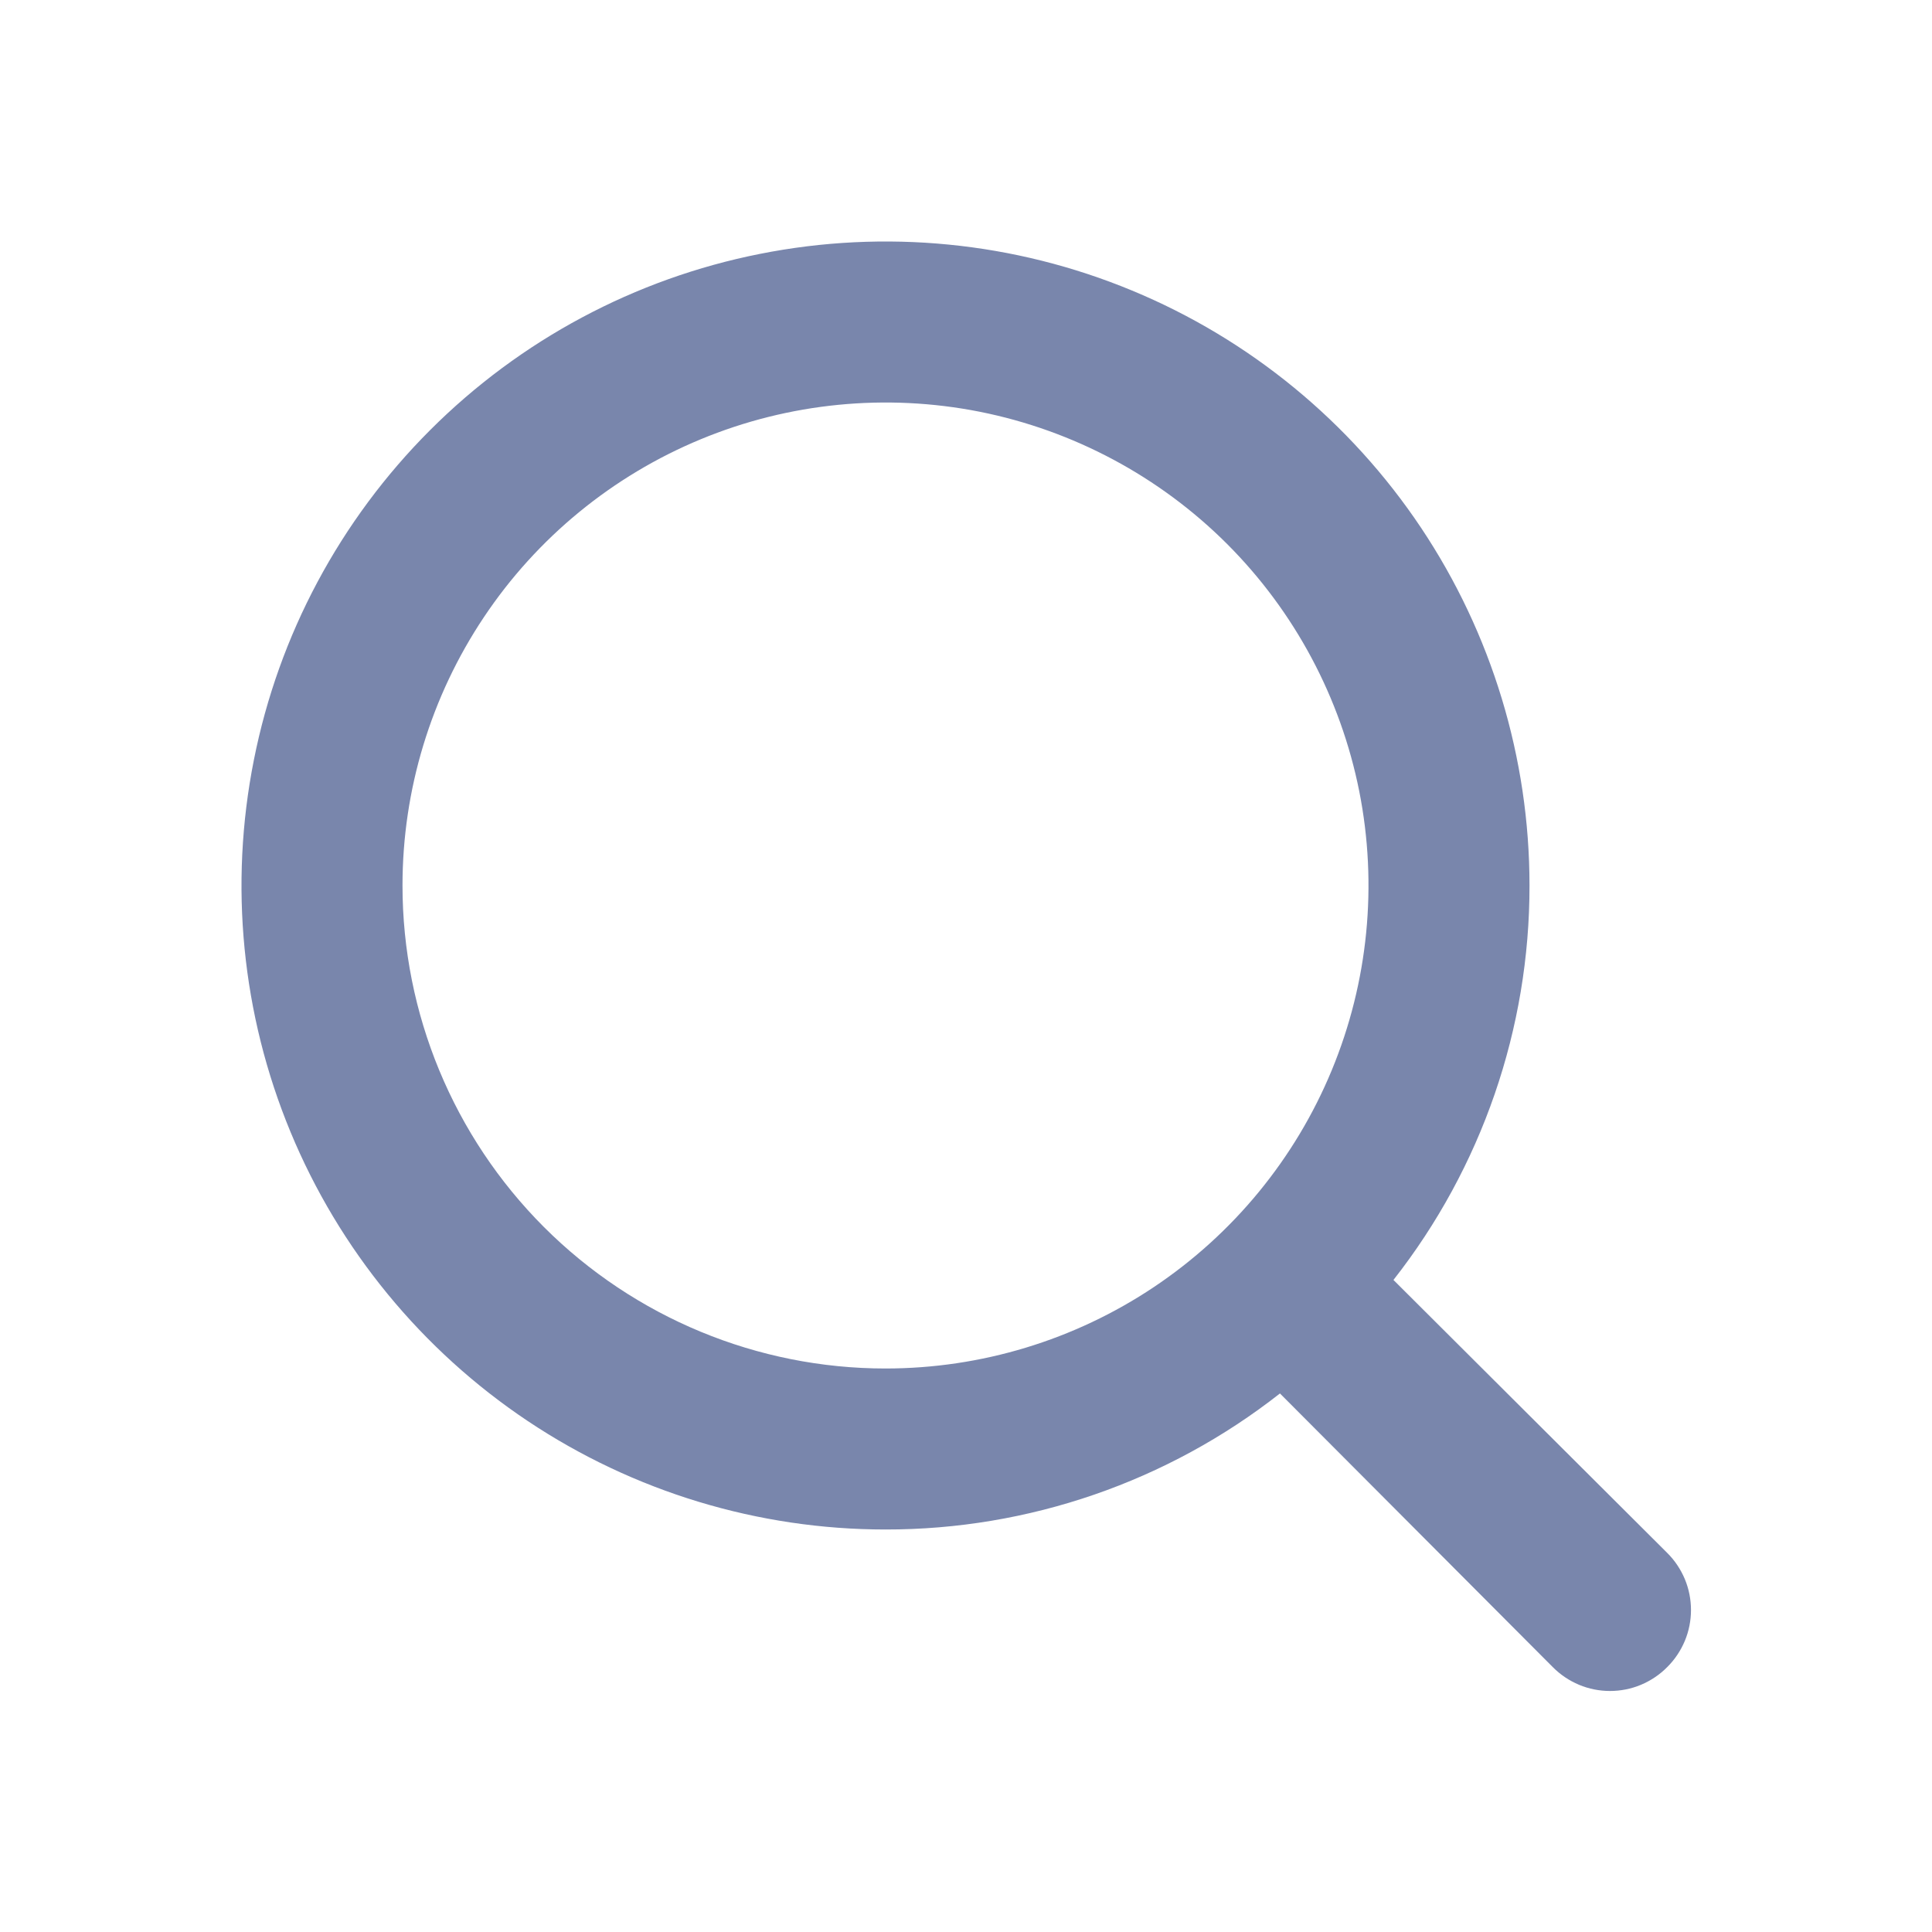
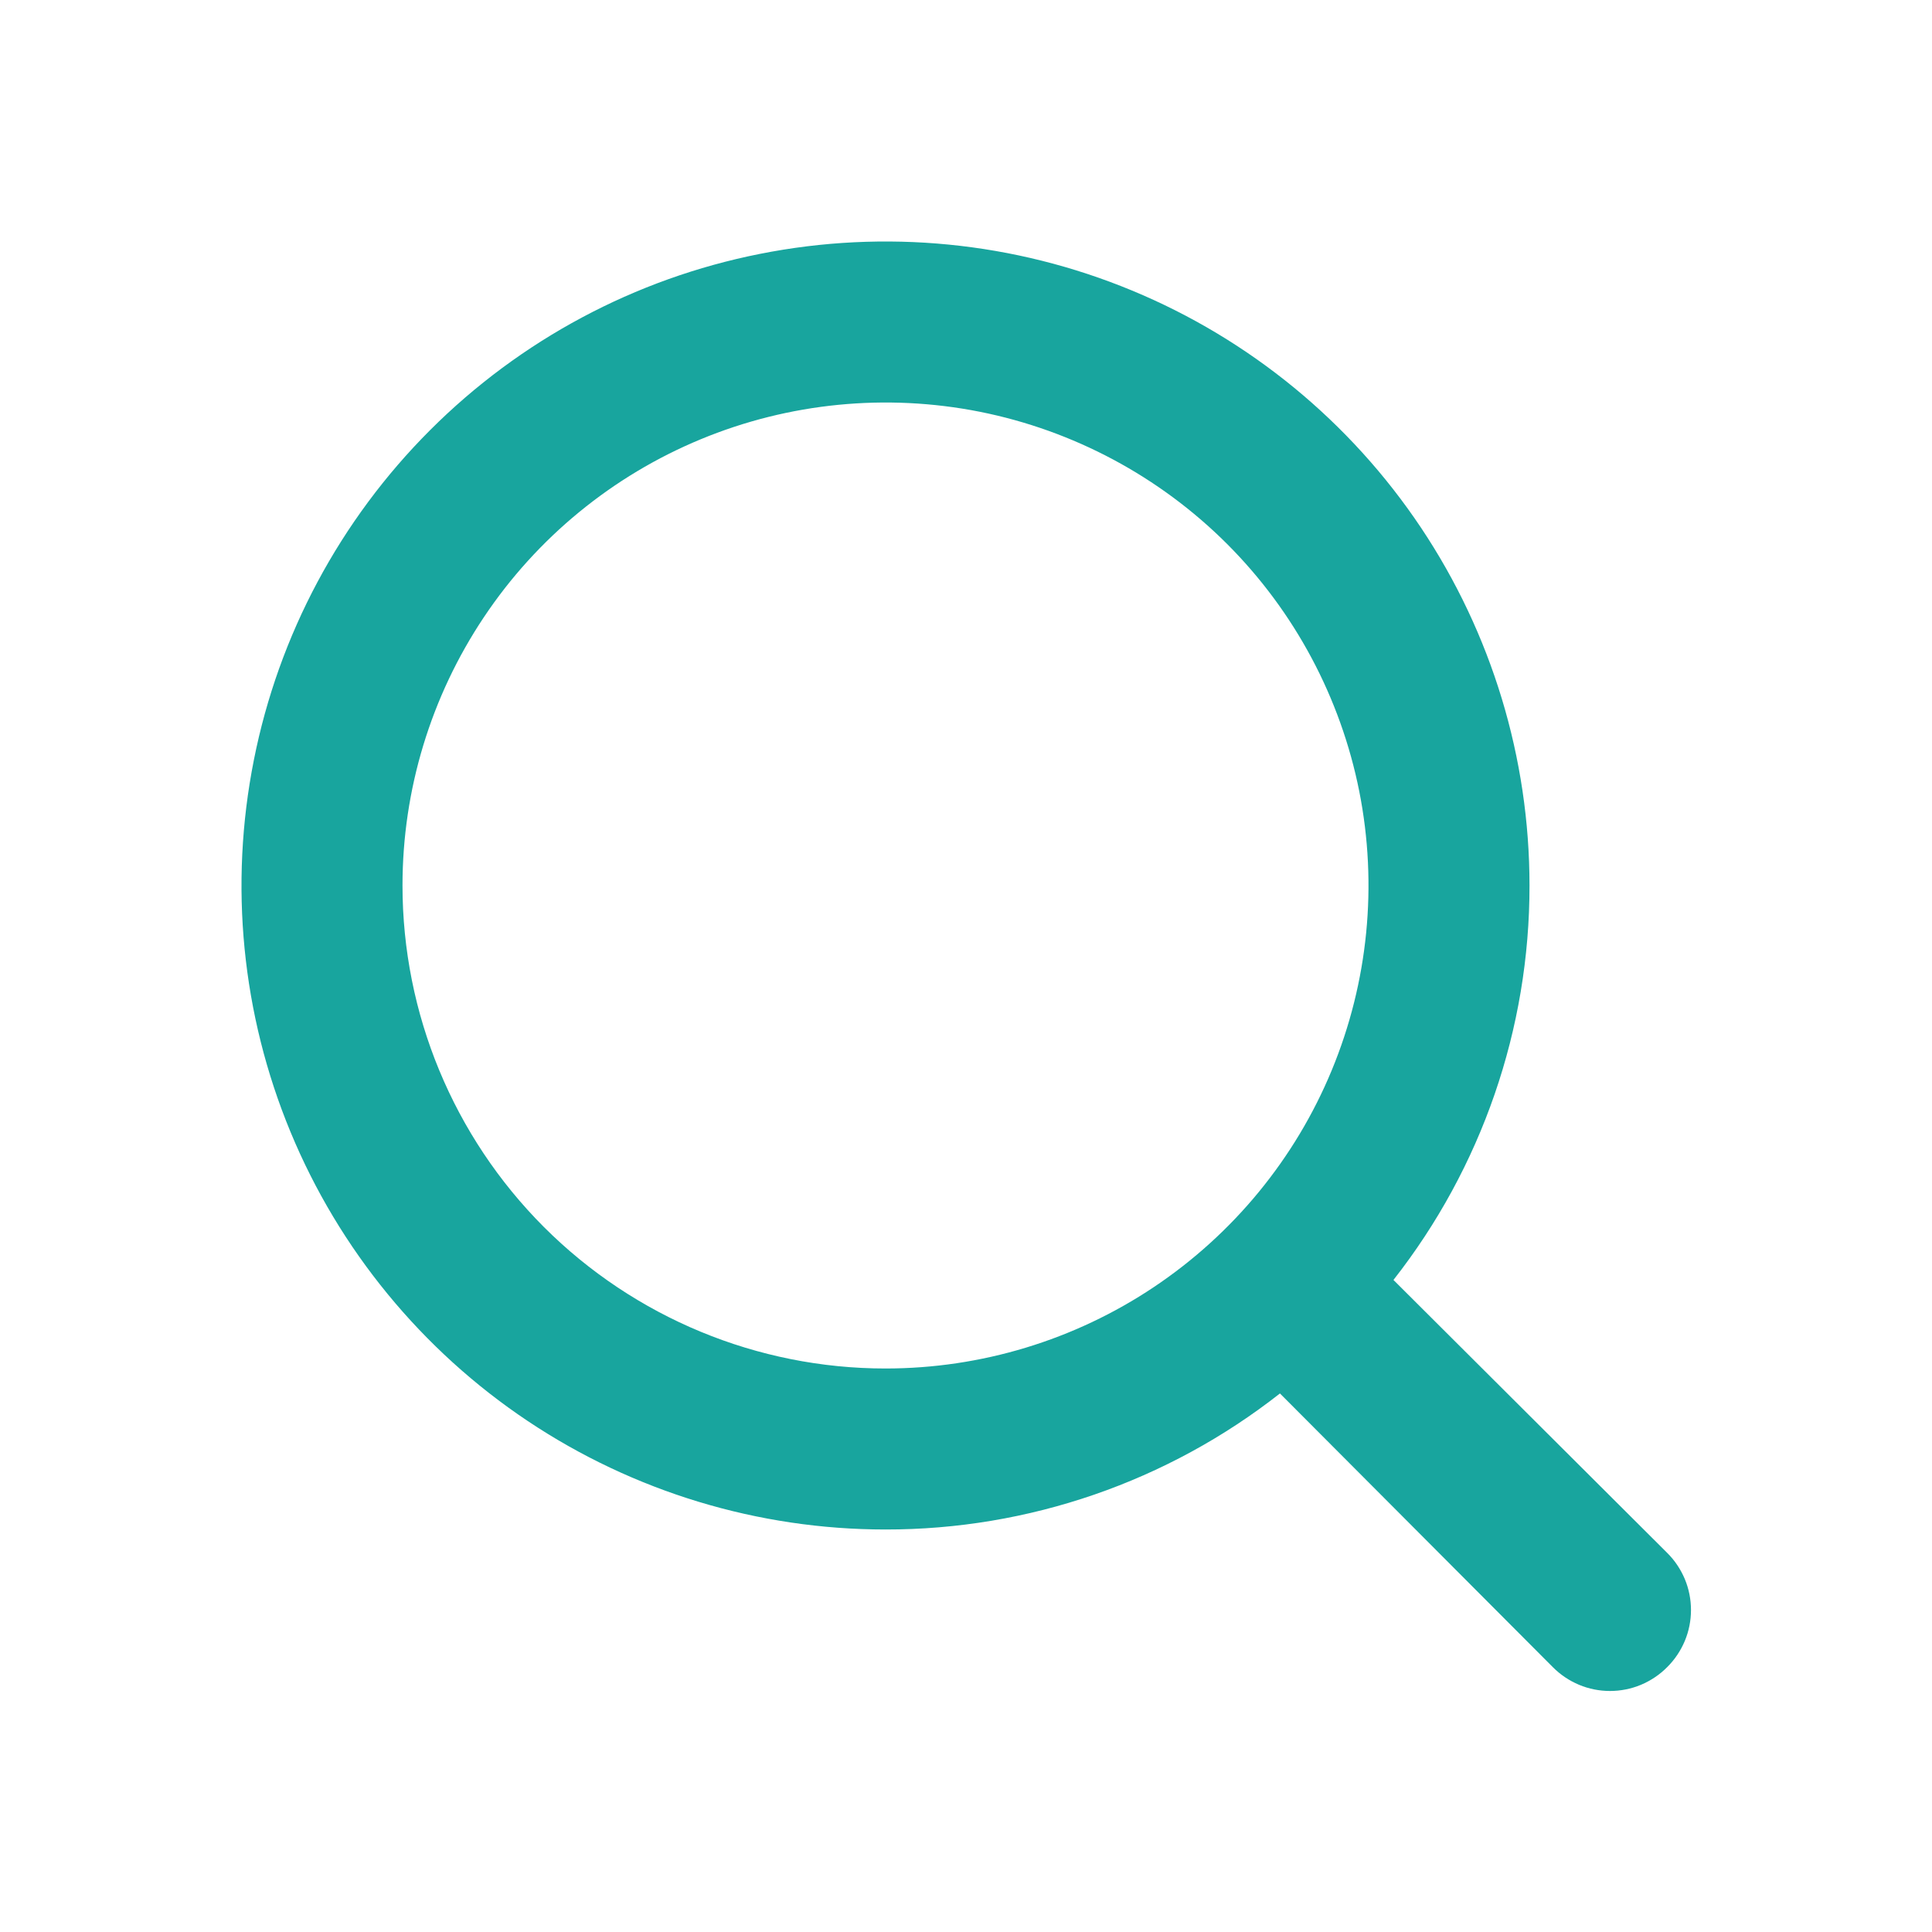
<svg xmlns="http://www.w3.org/2000/svg" width="24" height="24" viewBox="0 0 24 24" fill="none">
-   <path d="M20.71 19.29L17.31 15.9C18.407 14.502 19.002 12.777 19 11C19 9.418 18.531 7.871 17.652 6.555C16.773 5.24 15.523 4.214 14.062 3.609C12.6 3.003 10.991 2.845 9.439 3.154C7.887 3.462 6.462 4.224 5.343 5.343C4.224 6.462 3.462 7.887 3.154 9.439C2.845 10.991 3.003 12.6 3.609 14.062C4.214 15.523 5.24 16.773 6.555 17.652C7.871 18.531 9.418 19 11 19C12.777 19.002 14.502 18.407 15.9 17.31L19.29 20.71C19.383 20.804 19.494 20.878 19.615 20.929C19.737 20.98 19.868 21.006 20 21.006C20.132 21.006 20.263 20.98 20.385 20.929C20.506 20.878 20.617 20.804 20.71 20.71C20.804 20.617 20.878 20.506 20.929 20.385C20.98 20.263 21.006 20.132 21.006 20C21.006 19.868 20.98 19.737 20.929 19.615C20.878 19.494 20.804 19.383 20.71 19.29ZM5 11C5 9.813 5.352 8.653 6.011 7.667C6.67 6.68 7.608 5.911 8.704 5.457C9.8 5.003 11.007 4.884 12.171 5.115C13.334 5.347 14.403 5.918 15.243 6.757C16.082 7.596 16.653 8.666 16.885 9.829C17.116 10.993 16.997 12.2 16.543 13.296C16.089 14.393 15.32 15.329 14.333 15.989C13.347 16.648 12.187 17 11 17C9.409 17 7.883 16.368 6.757 15.243C5.632 14.117 5 12.591 5 11Z" fill="#7986AC" />
+   <path d="M20.71 19.29L17.31 15.9C18.407 14.502 19.002 12.777 19 11C19 9.418 18.531 7.871 17.652 6.555C16.773 5.24 15.523 4.214 14.062 3.609C12.6 3.003 10.991 2.845 9.439 3.154C7.887 3.462 6.462 4.224 5.343 5.343C4.224 6.462 3.462 7.887 3.154 9.439C2.845 10.991 3.003 12.6 3.609 14.062C4.214 15.523 5.24 16.773 6.555 17.652C7.871 18.531 9.418 19 11 19C12.777 19.002 14.502 18.407 15.9 17.31L19.29 20.71C19.383 20.804 19.494 20.878 19.615 20.929C19.737 20.98 19.868 21.006 20 21.006C20.132 21.006 20.263 20.98 20.385 20.929C20.506 20.878 20.617 20.804 20.71 20.71C20.804 20.617 20.878 20.506 20.929 20.385C20.98 20.263 21.006 20.132 21.006 20C21.006 19.868 20.98 19.737 20.929 19.615C20.878 19.494 20.804 19.383 20.71 19.29ZM5 11C5 9.813 5.352 8.653 6.011 7.667C6.67 6.68 7.608 5.911 8.704 5.457C9.8 5.003 11.007 4.884 12.171 5.115C13.334 5.347 14.403 5.918 15.243 6.757C16.082 7.596 16.653 8.666 16.885 9.829C17.116 10.993 16.997 12.2 16.543 13.296C16.089 14.393 15.32 15.329 14.333 15.989C13.347 16.648 12.187 17 11 17C9.409 17 7.883 16.368 6.757 15.243C5.632 14.117 5 12.591 5 11Z" fill="#18a59e" />
</svg>
